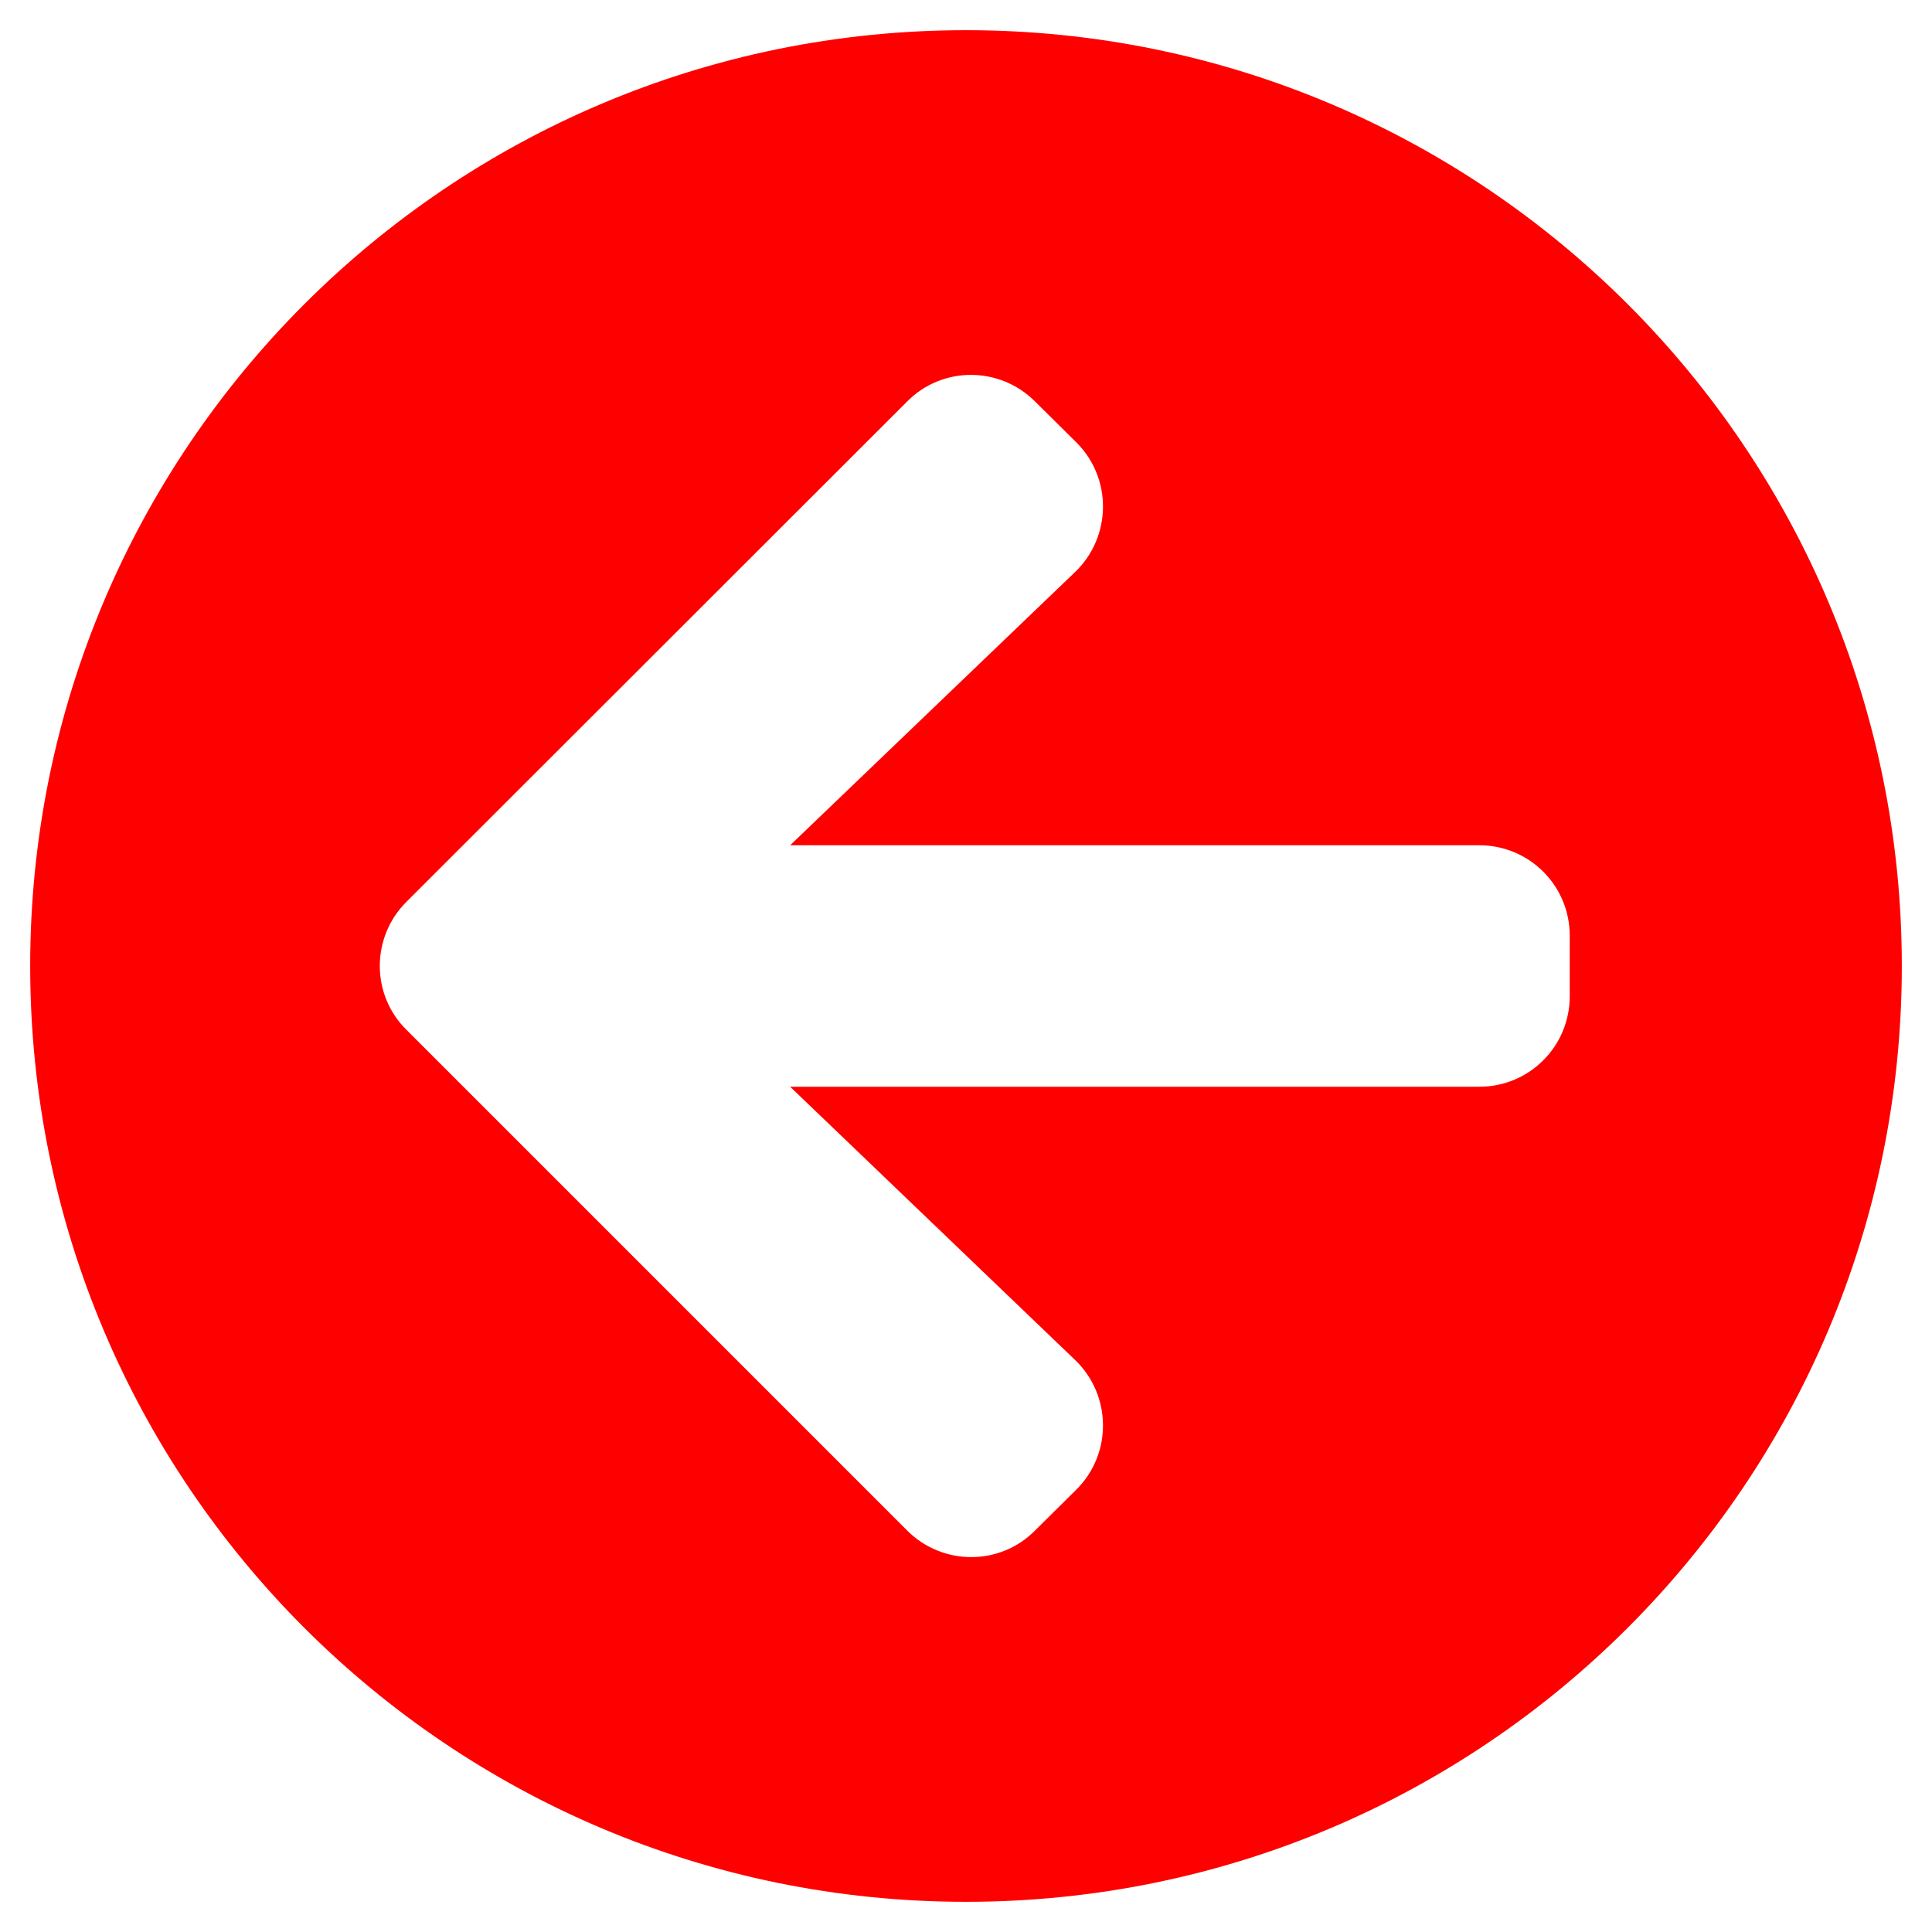
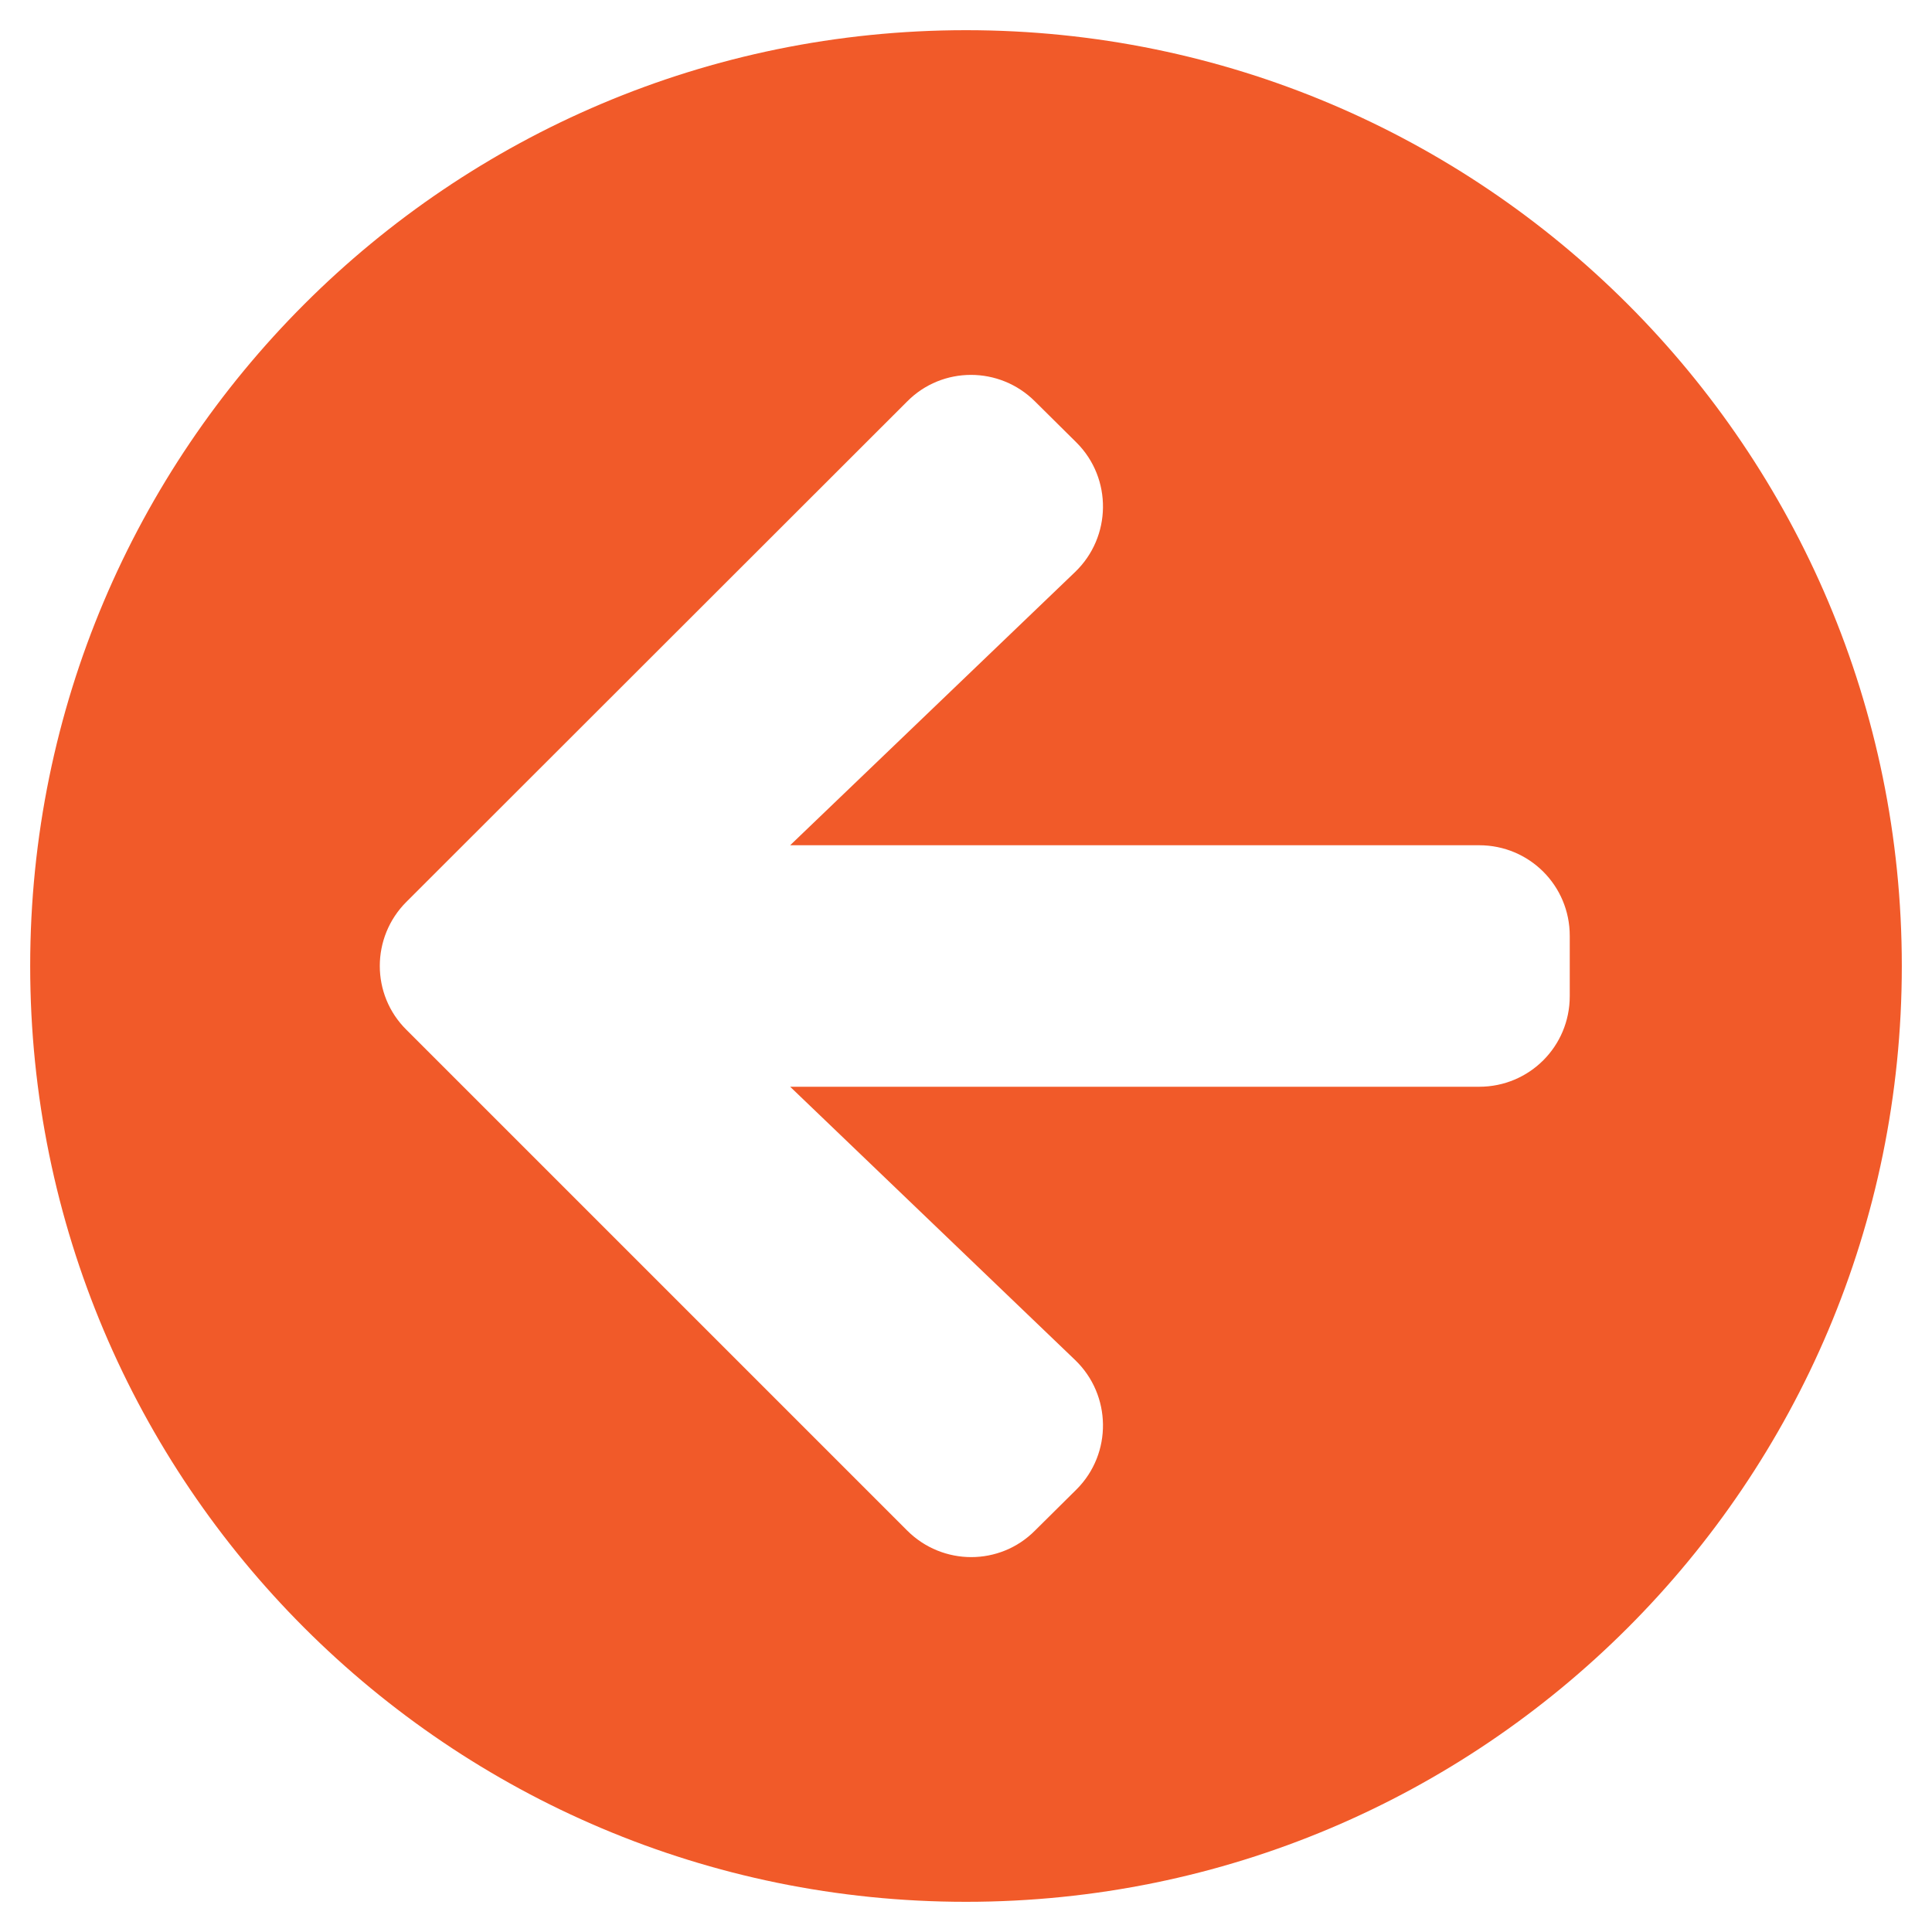
<svg xmlns="http://www.w3.org/2000/svg" aria-hidden="true" focusable="false" data-prefix="fas" data-icon="arrow-circle-left" class="svg-inline--fa fa-arrow-circle-left fa-w-16" role="img" viewBox="0 0 512 512">
-   <path fill="red" d="M256 504C119 504 8 393 8 256S119 8 256 8s248 111 248 248-111 248-248 248zm28.9-143.6L209.4 288H392c13.3 0 24-10.7 24-24v-16c0-13.3-10.7-24-24-24H209.4l75.5-72.4c9.7-9.3 9.9-24.8.4-34.3l-11-10.9c-9.4-9.4-24.6-9.4-33.9 0L107.7 239c-9.4 9.4-9.4 24.6 0 33.9l132.7 132.7c9.4 9.4 24.6 9.4 33.9 0l11-10.9c9.5-9.5 9.3-25-.4-34.3z" />
+   <path fill="#f15a29" d="M256 504C119 504 8 393 8 256S119 8 256 8s248 111 248 248-111 248-248 248zm28.9-143.6L209.4 288H392c13.3 0 24-10.7 24-24v-16c0-13.3-10.7-24-24-24H209.4l75.5-72.4c9.7-9.3 9.9-24.8.4-34.3l-11-10.9c-9.4-9.4-24.6-9.4-33.9 0L107.7 239c-9.4 9.4-9.4 24.6 0 33.9l132.7 132.7c9.4 9.4 24.6 9.4 33.9 0l11-10.9c9.5-9.5 9.3-25-.4-34.3z" />
</svg>
